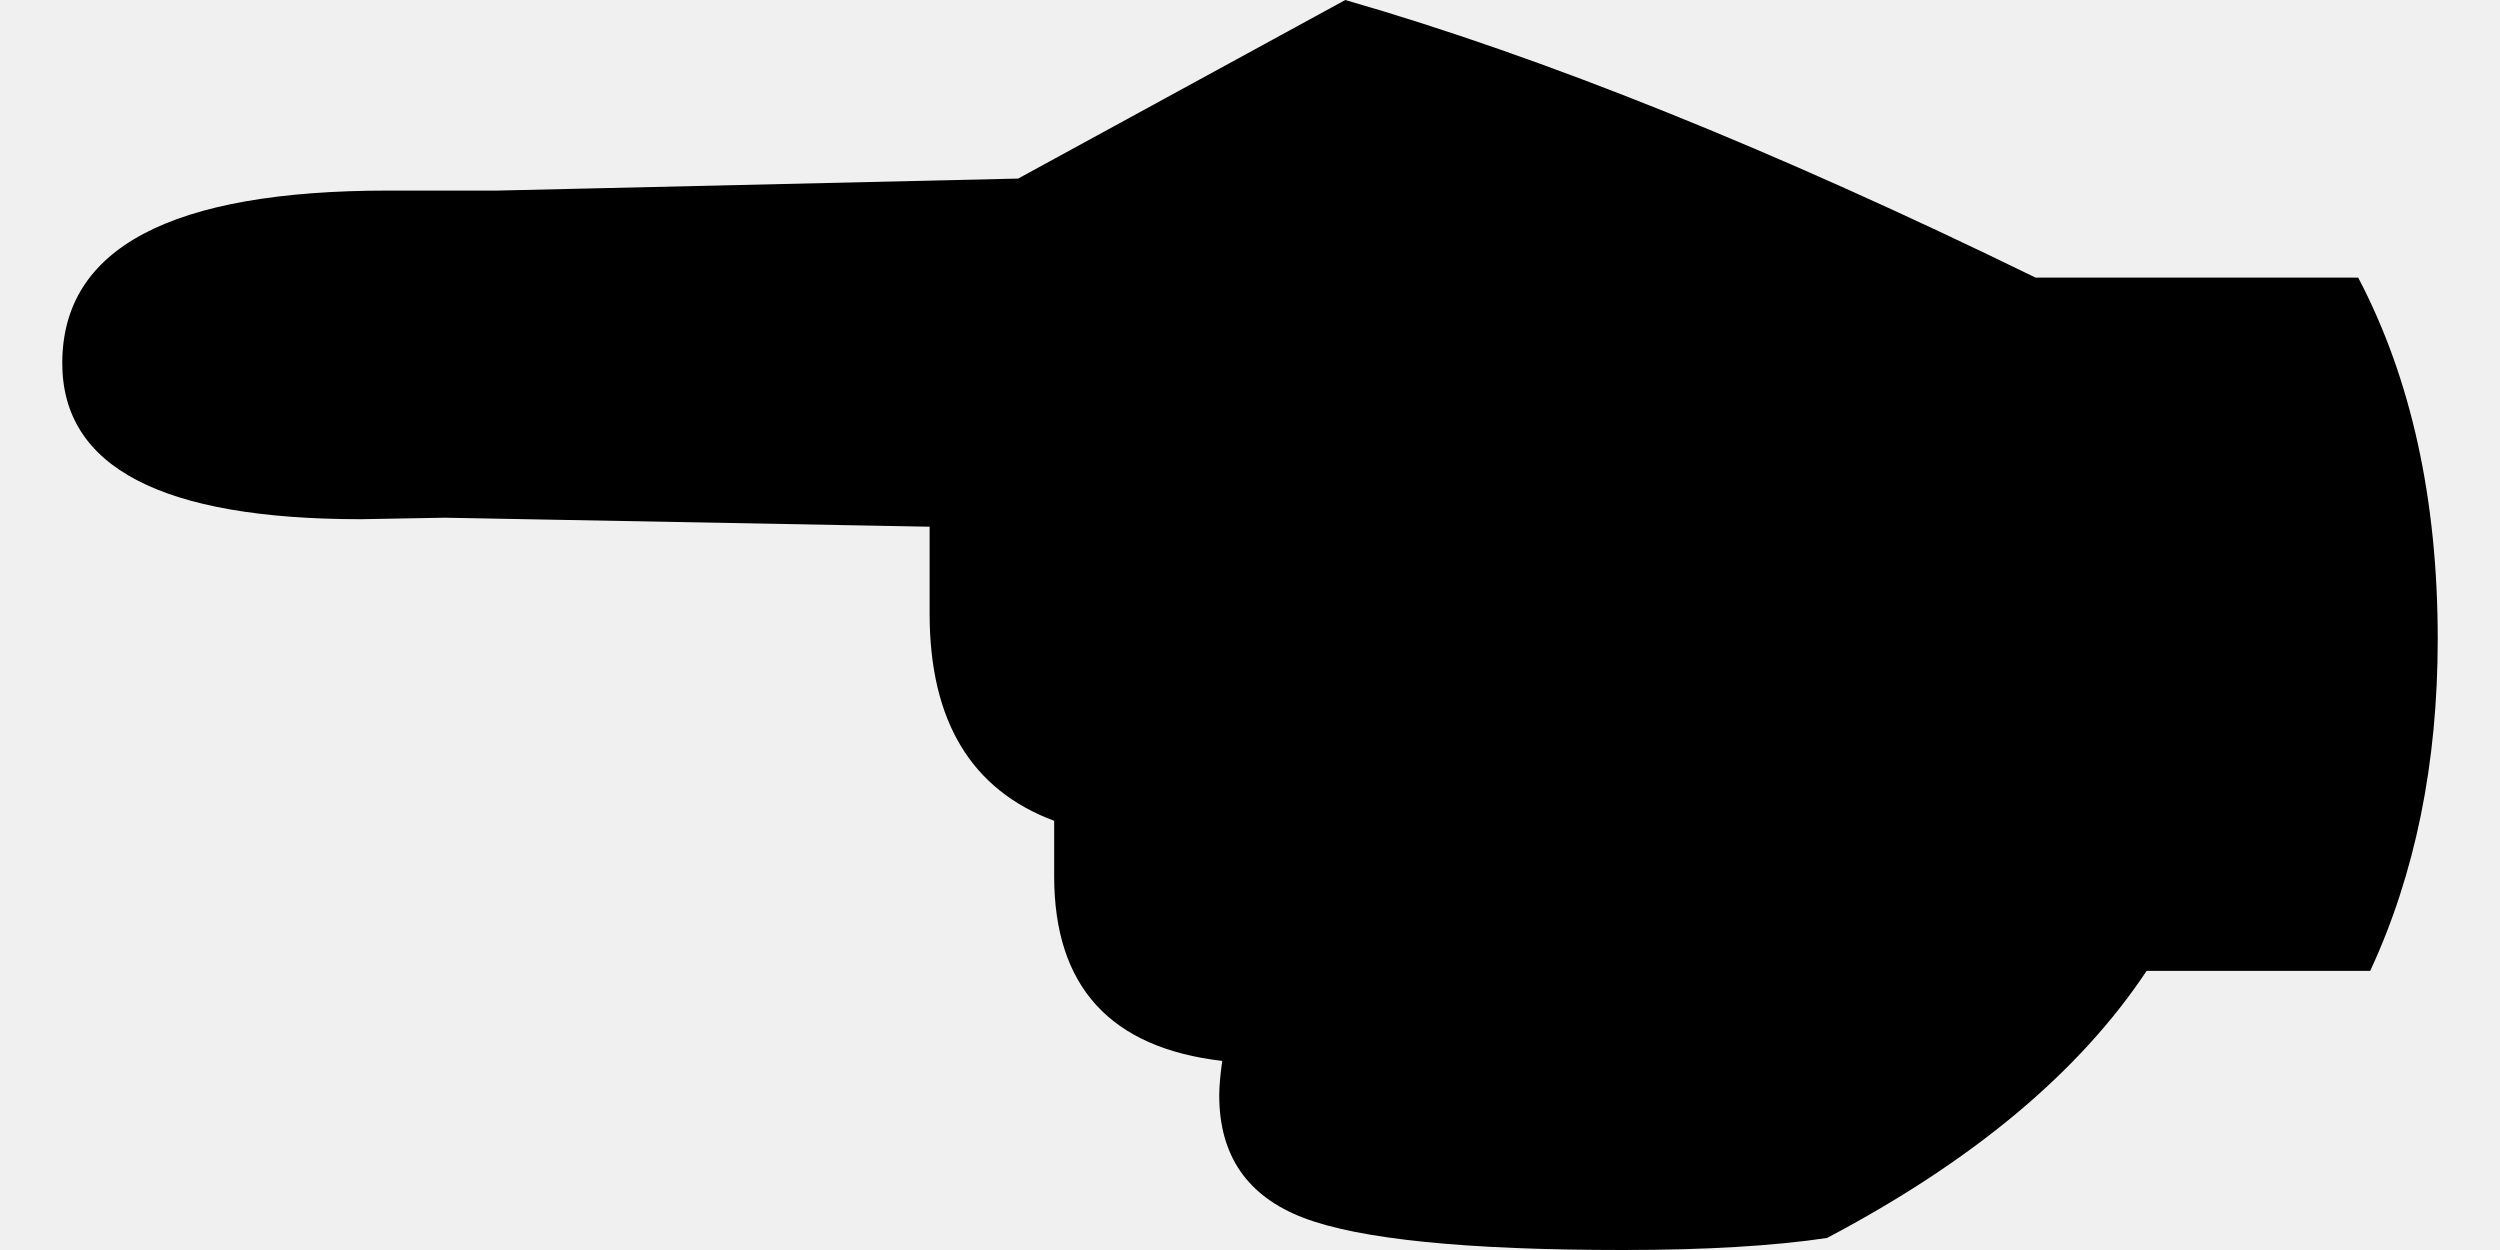
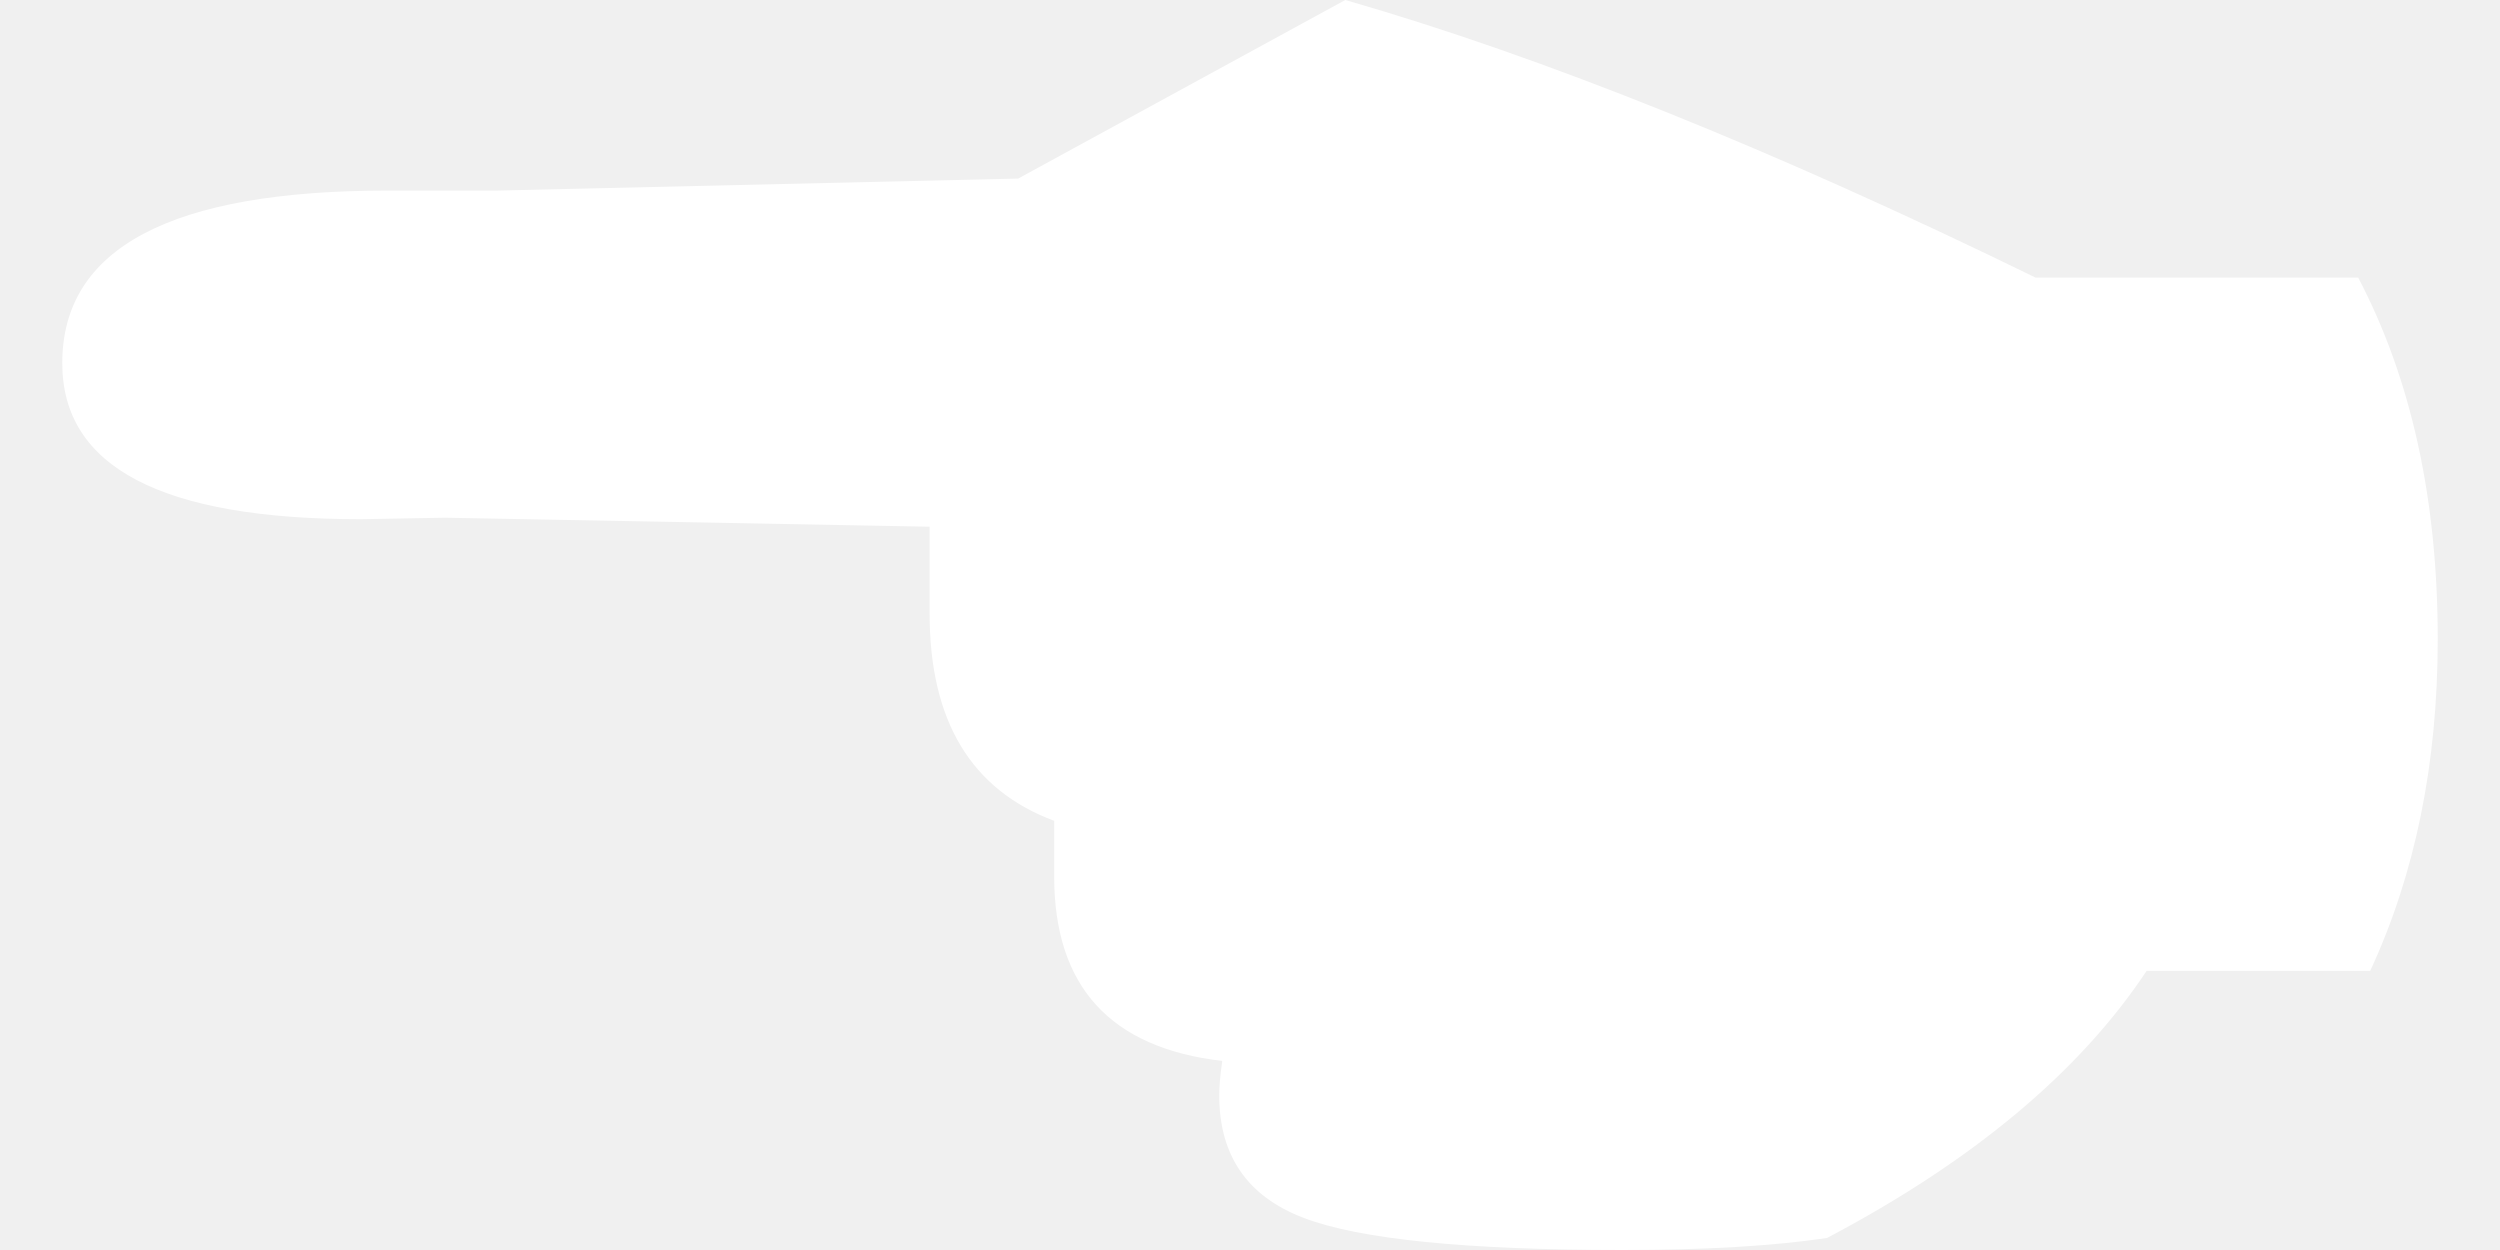
<svg xmlns="http://www.w3.org/2000/svg" width="400" height="200" viewBox="131.5 -452 1666 833">
-   <path fill="currentColor" d="M1711 195h-149q-67.005 101-213 178c-36 5.333-81.33 8-136 8q-157.005-.001-213-21.5-56.004-21.5-56-81.5 0-9 2-23-112-13-112-123V95q-83.001-31-83-138v-58l-323-6-56 1q-199 0-199-104c0-76.67 72.333-115 217-115h73l347-8 218-119c132 38 285.33 99.67 460 185h215c35.34 67.334 53.01 147.668 53 241q0 124-45 221" />
+   <path fill="#fff" d="M1711 195h-149q-67.005 101-213 178c-36 5.333-81.33 8-136 8q-157.005-.001-213-21.5-56.004-21.5-56-81.5 0-9 2-23-112-13-112-123V95q-83.001-31-83-138v-58l-323-6-56 1q-199 0-199-104c0-76.67 72.333-115 217-115h73l347-8 218-119c132 38 285.33 99.67 460 185h215c35.34 67.334 53.01 147.668 53 241q0 124-45 221" />
</svg>
